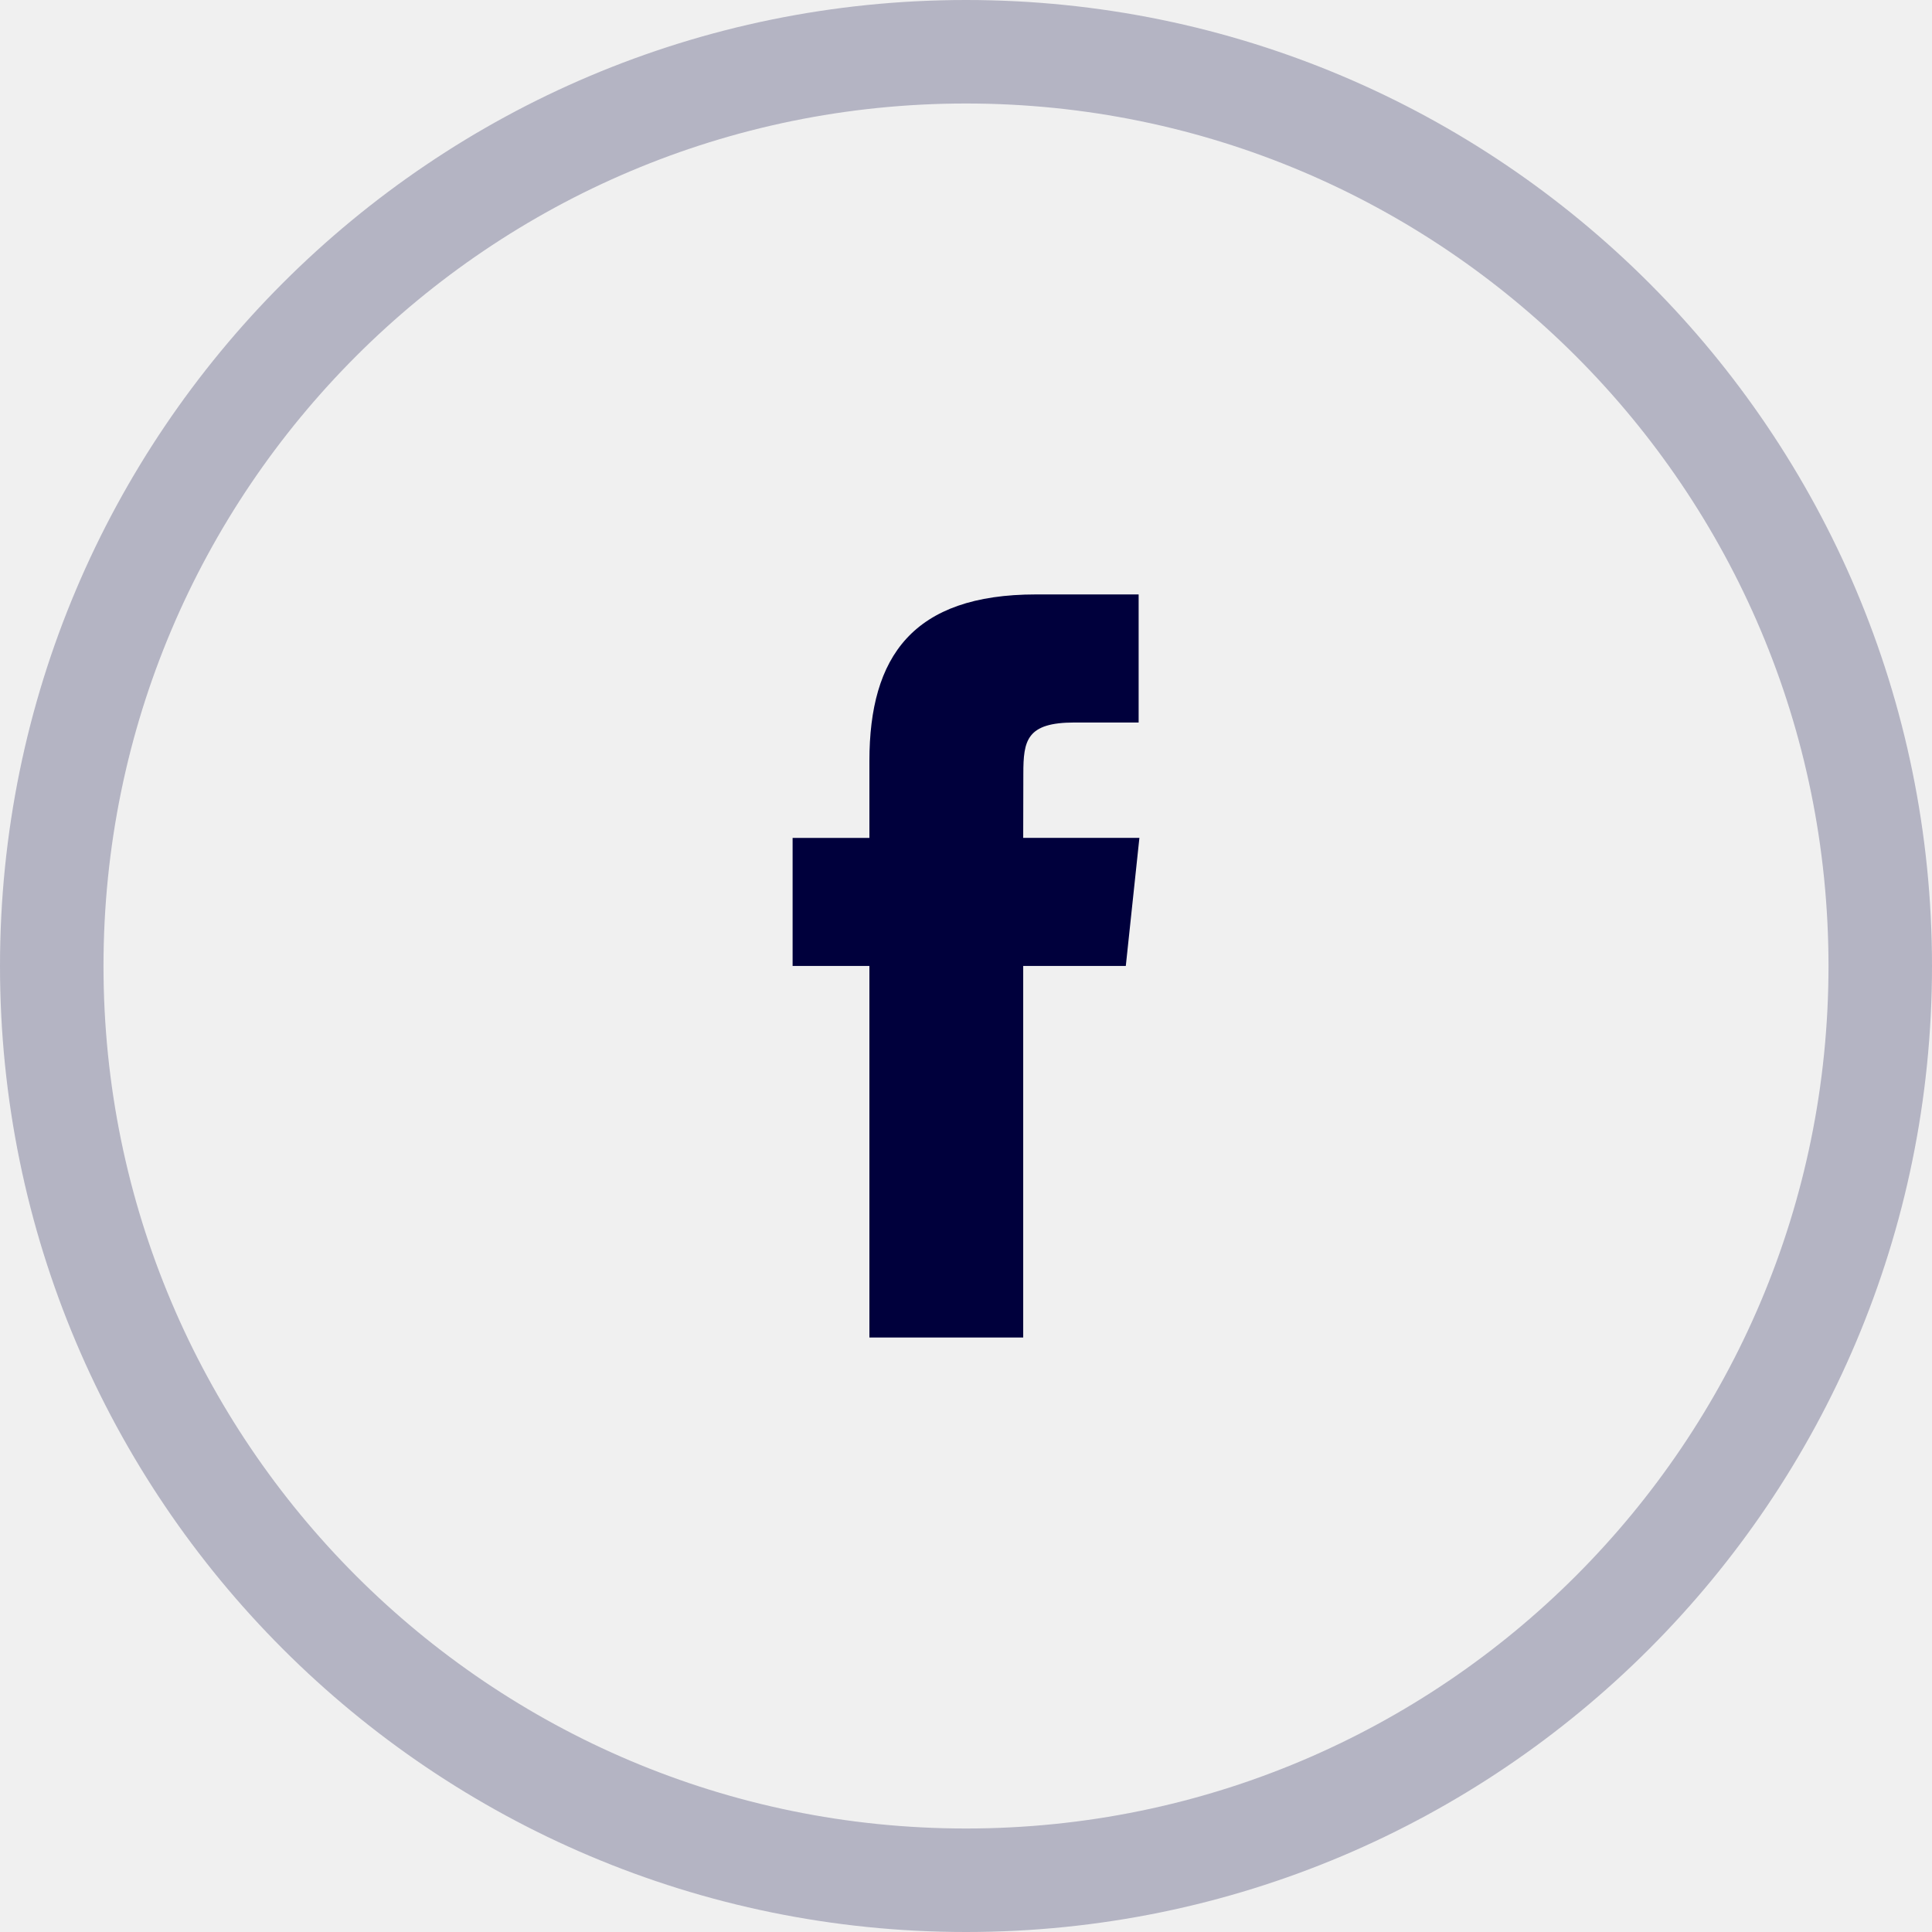
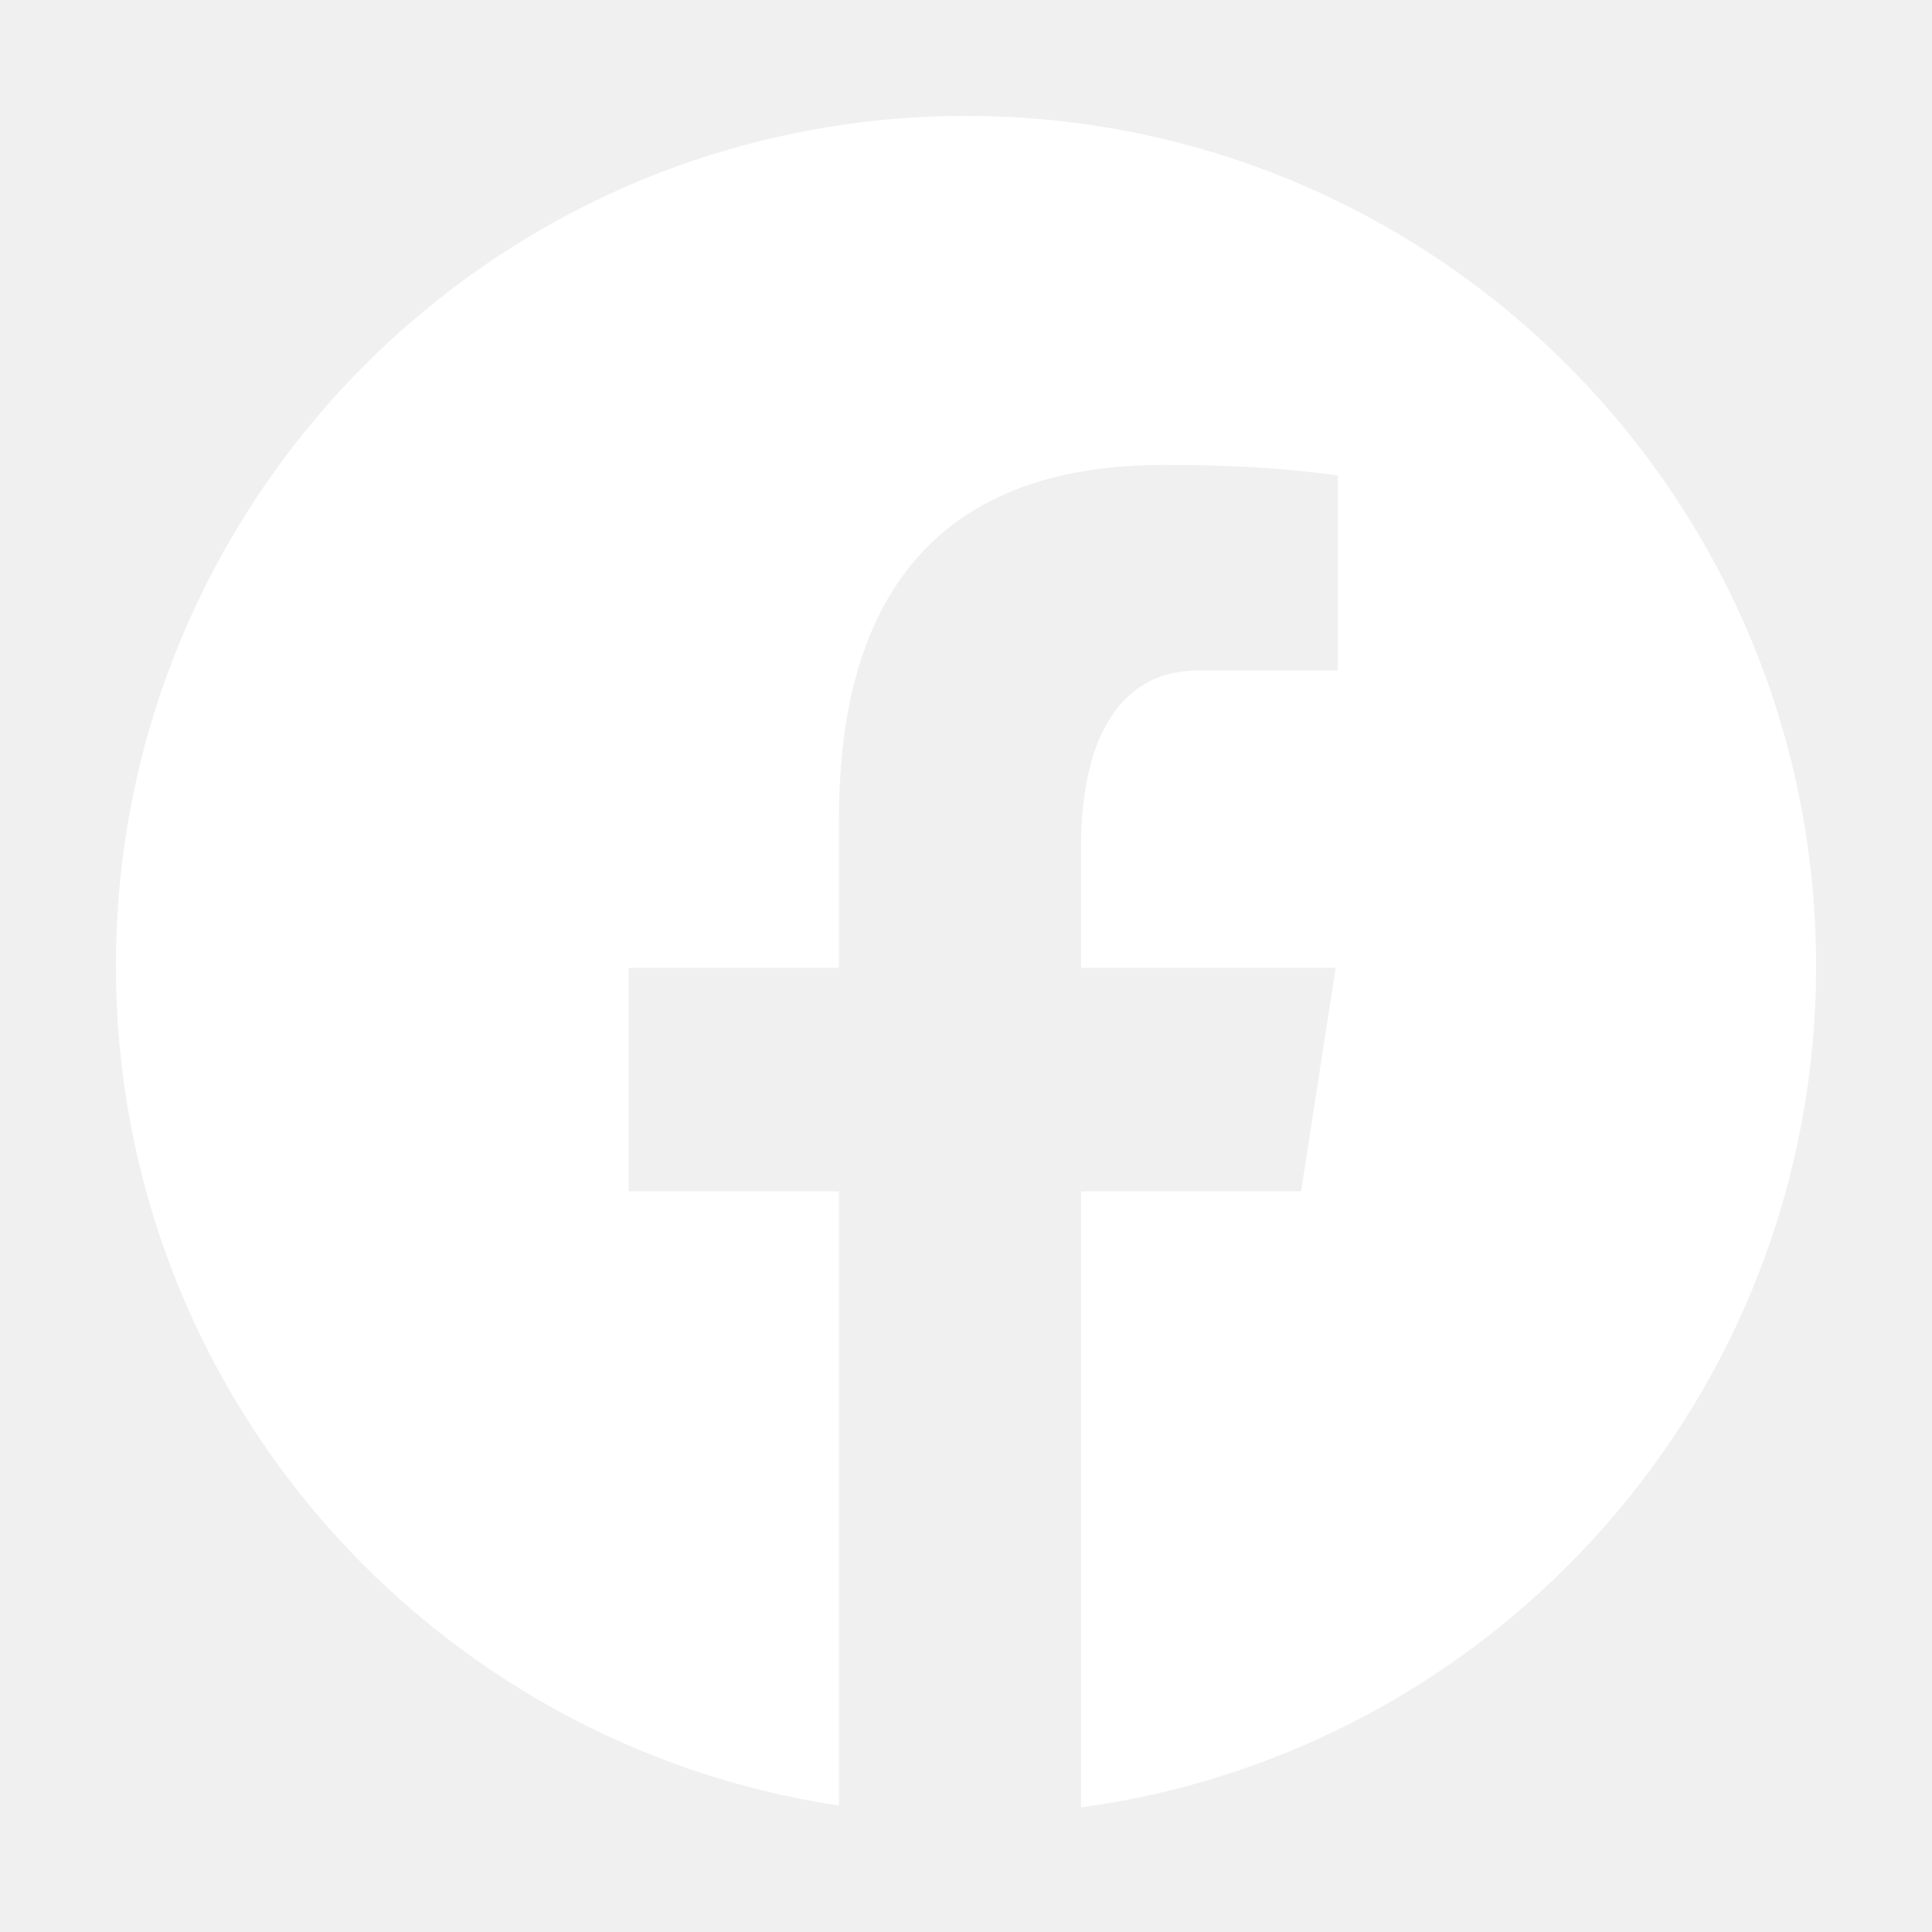
- <svg xmlns="http://www.w3.org/2000/svg" width="28" height="28" viewBox="0 0 28 28" fill="none">
-   <rect opacity="0.25" x="0.75" y="0.75" width="26.5" height="26.5" rx="13.25" stroke="#00003C" stroke-width="1.5" />
-   <path fill-rule="evenodd" clip-rule="evenodd" d="M12.6 19.384V13.999H11.487V12.144H12.6V11.029C12.6 9.515 13.229 8.615 15.015 8.615H16.502V10.471H15.573C14.877 10.471 14.831 10.731 14.831 11.215L14.829 12.143H16.513L16.316 13.999H14.829V19.384H12.6Z" fill="#00003C" />
+ <svg xmlns="http://www.w3.org/2000/svg" fill="#FFFFFF" viewBox="0 0 50 50" width="50px" height="50px">
+   <path d="M25,3C12.85,3,3,12.85,3,25c0,11.03,8.125,20.137,18.712,21.728V30.831h-5.443v-5.783h5.443v-3.848 c0-6.371,3.104-9.168,8.399-9.168c2.536,0,3.877,0.188,4.512,0.274v5.048h-3.612c-2.248,0-3.033,2.131-3.033,4.533v3.161h6.588 l-0.894,5.783h-5.694v15.944C38.716,45.318,47,36.137,47,25C47,12.85,37.15,3,25,3z" />
</svg>
